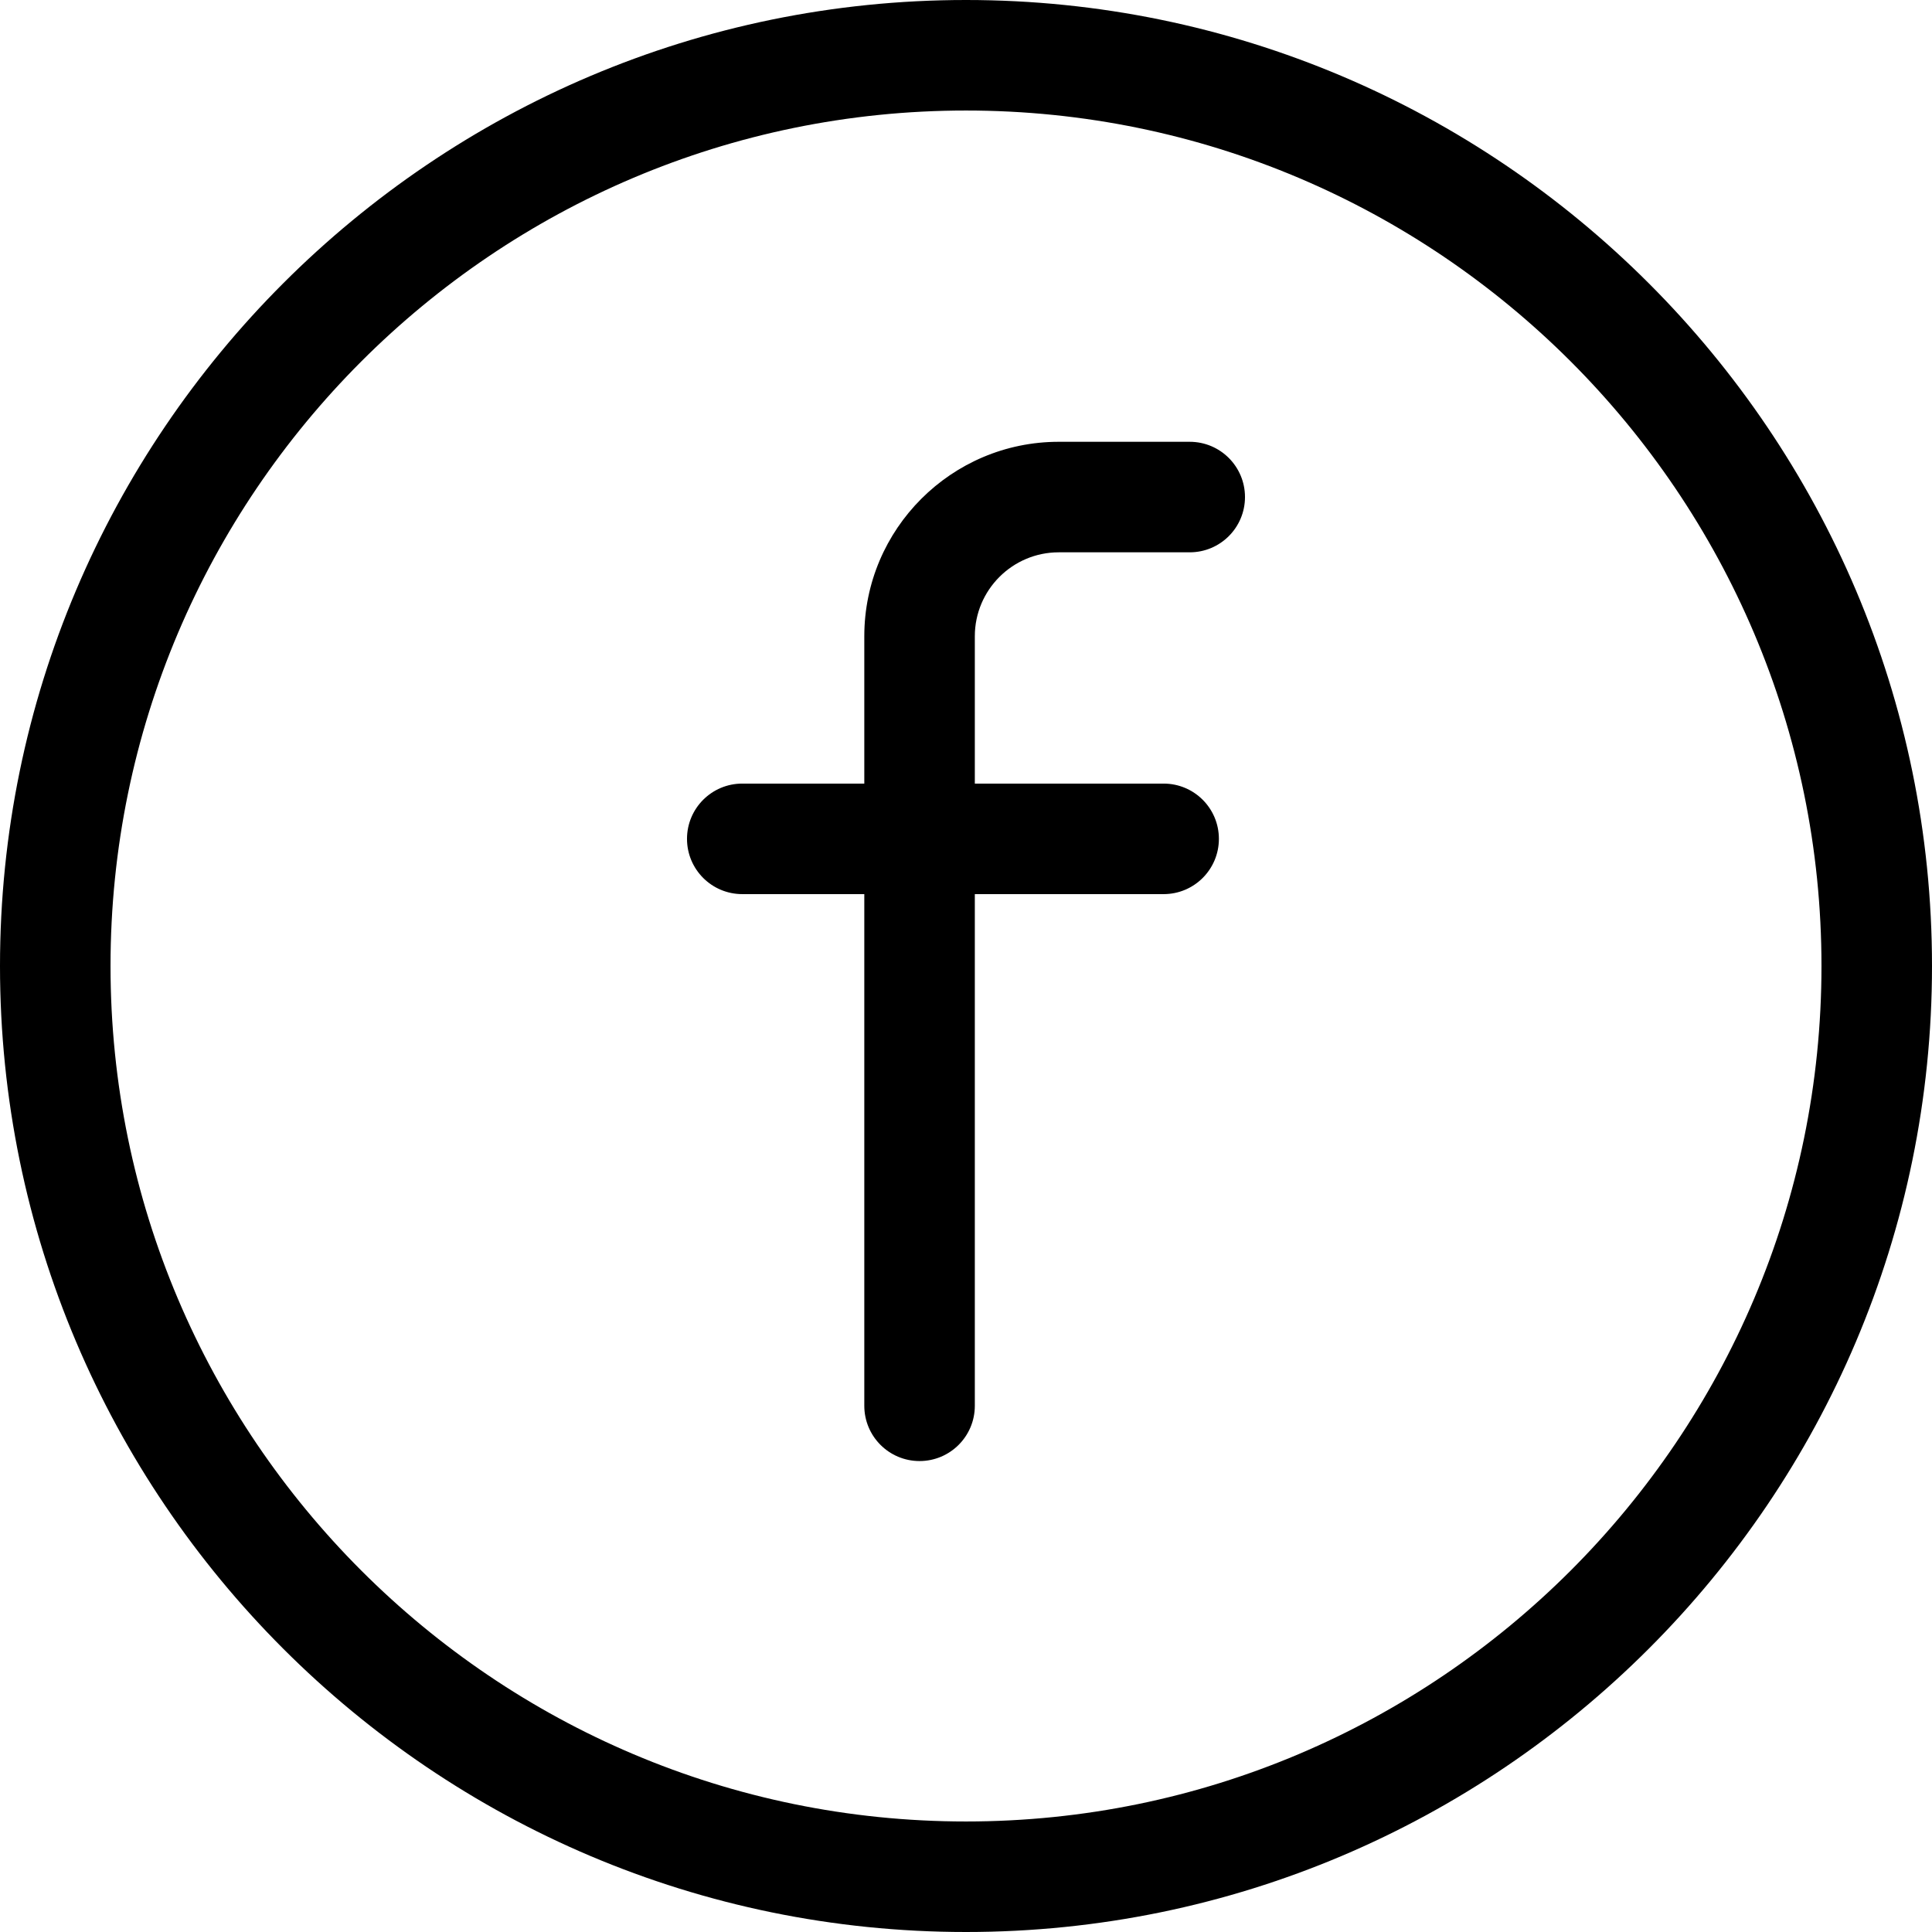
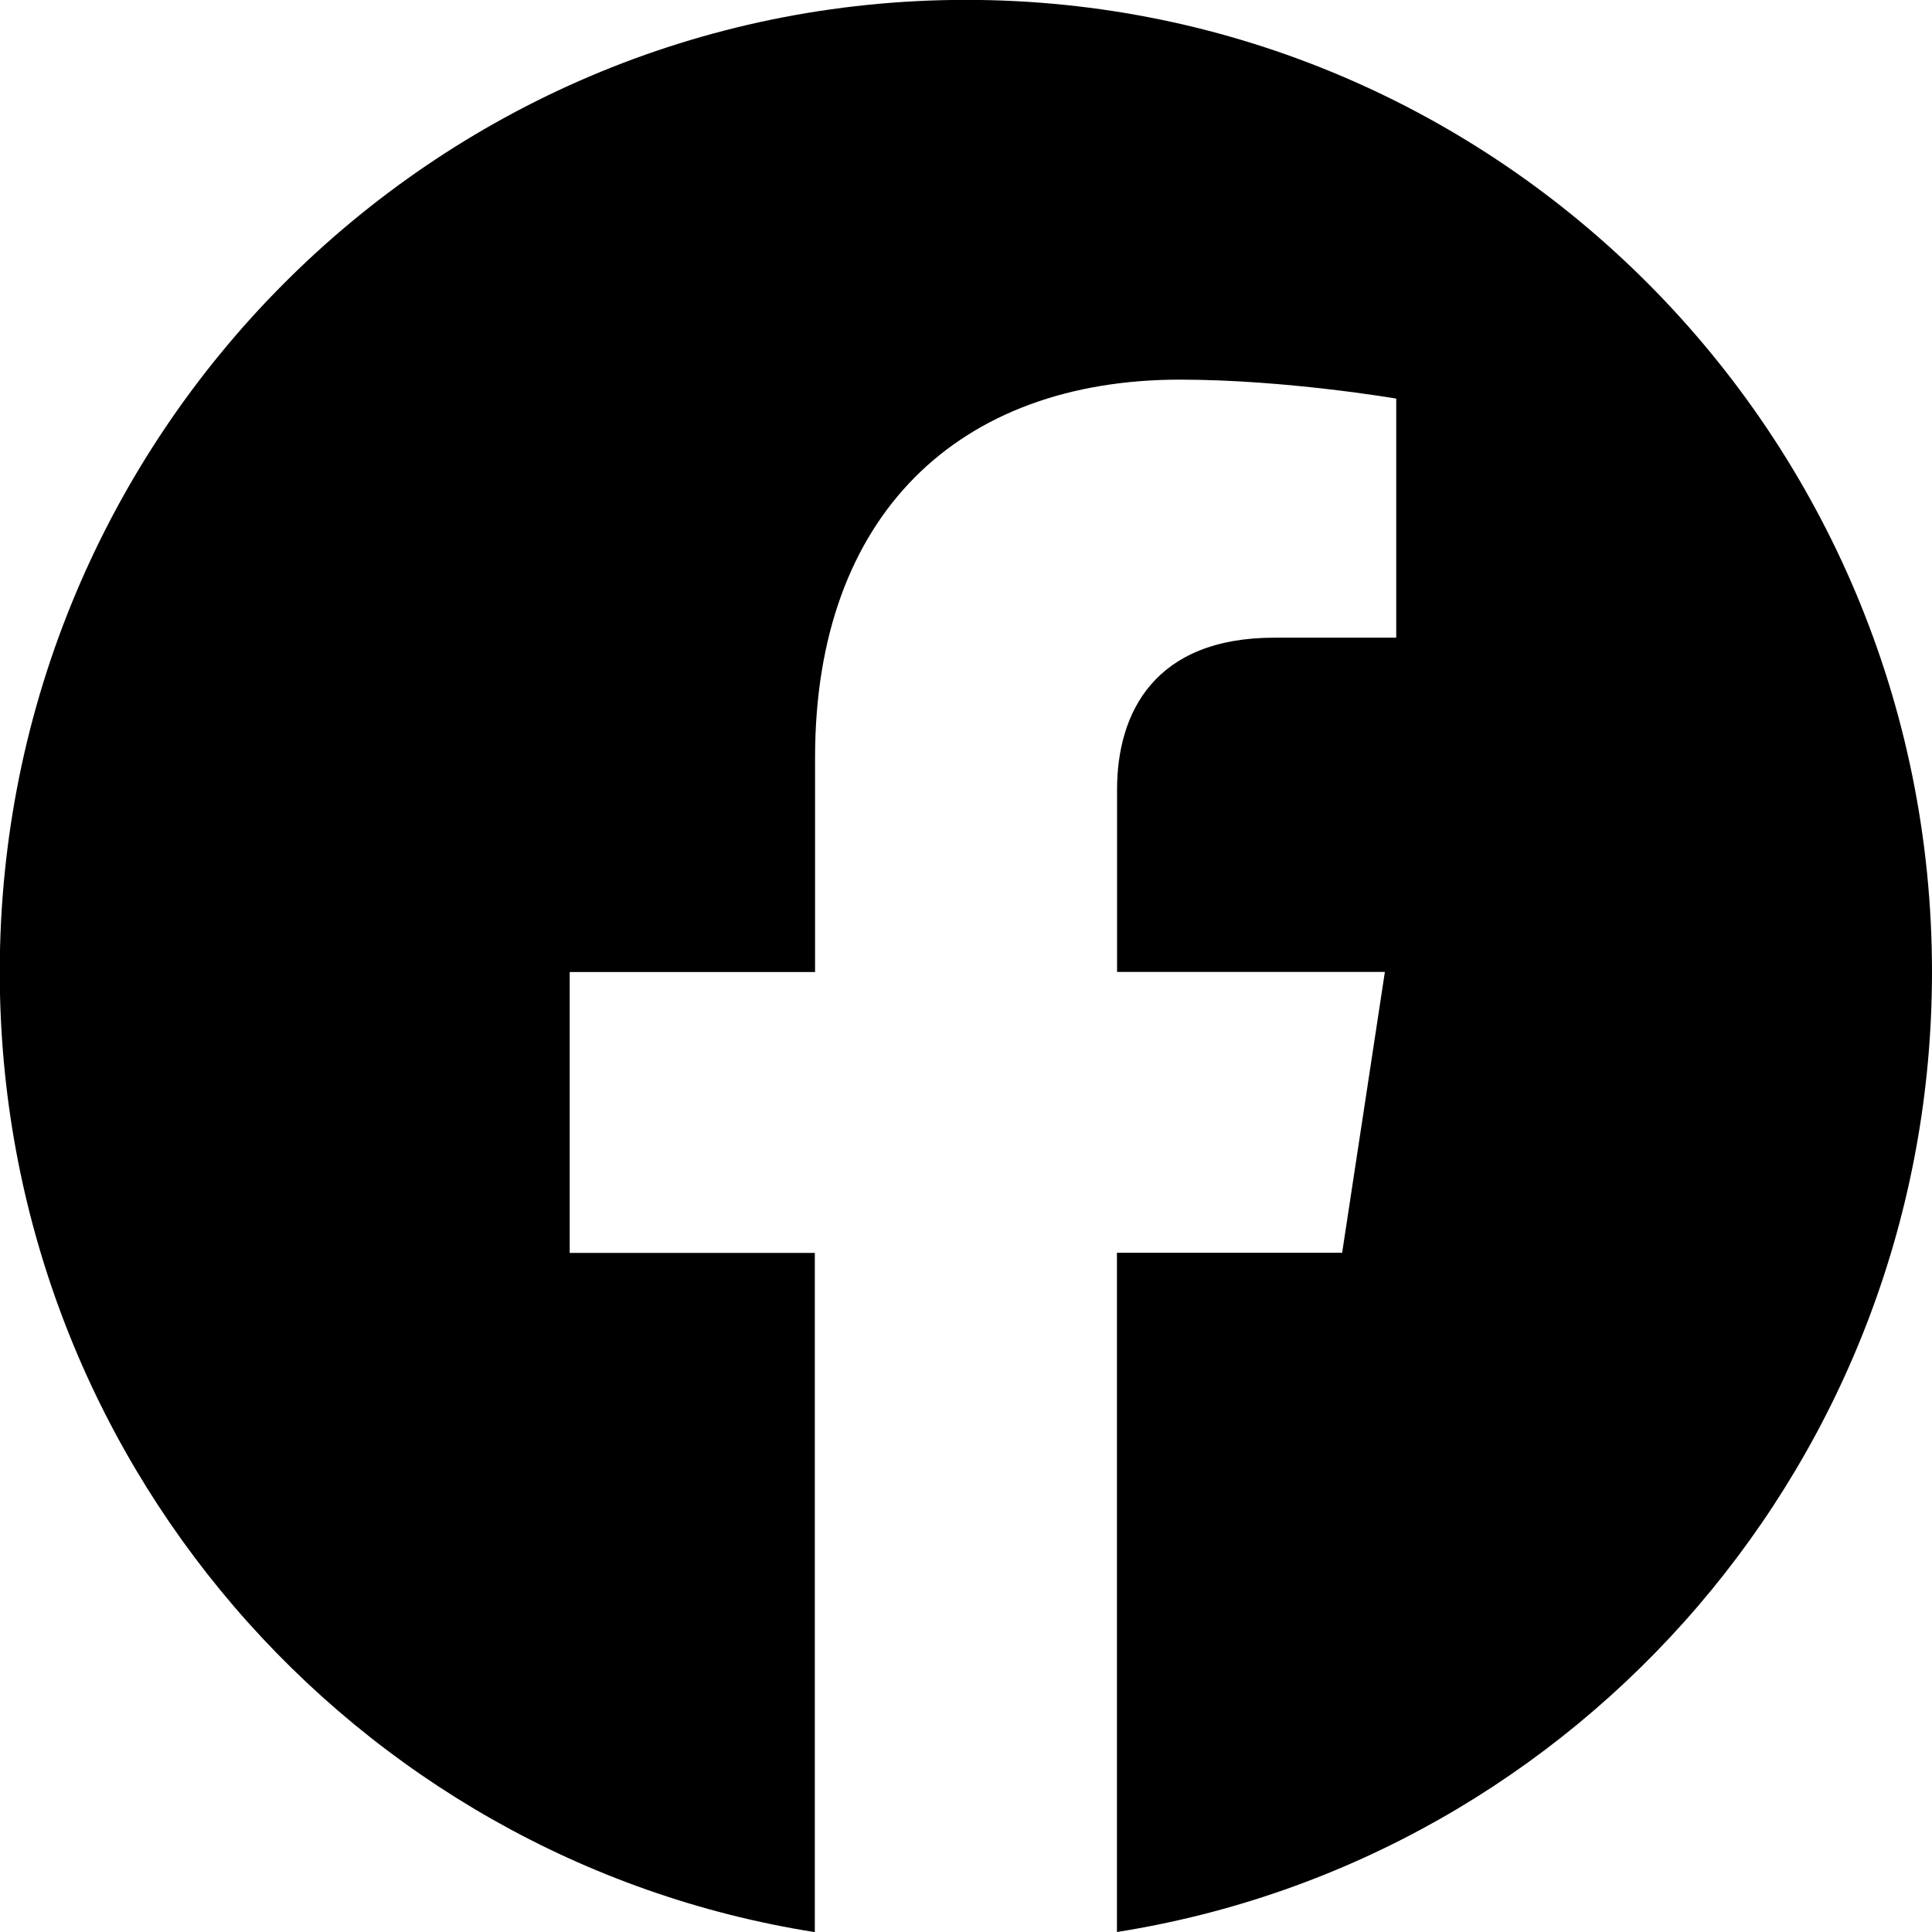
- <svg xmlns="http://www.w3.org/2000/svg" version="1.1" id="Capa_1" x="0px" y="0px" viewBox="0 0 314.652 314.652" style="enable-background:new 0 0 314.652 314.652;" xml:space="preserve">
-   <g>
-     <path d="M157.326,0C70.576,0,0,70.576,0,157.326s70.576,157.326,157.326,157.326s157.326-70.576,157.326-157.326   S244.076,0,157.326,0z M157.326,296.652C80.501,296.652,18,234.15,18,157.326S80.501,18,157.326,18s139.326,62.502,139.326,139.326   S234.151,296.652,157.326,296.652z" />
-     <path d="M193.764,71.952H172.43c-17.461,0-31.667,14.206-31.667,31.667v24h-19.875c-4.971,0-9,4.029-9,9s4.029,9,9,9h19.875v83.333   c0,4.971,4.029,9,9,9s9-4.029,9-9v-83.333h30.75c4.971,0,9-4.029,9-9s-4.029-9-9-9h-30.75v-24c0-7.536,6.131-13.667,13.667-13.667   h21.333c4.971,0,9-4.029,9-9S198.734,71.952,193.764,71.952z" />
-   </g>
+ <svg xmlns="http://www.w3.org/2000/svg" width="16" height="16" fill="currentColor" class="bi bi-facebook" viewBox="0 0 16 16">
+   <path d="M16 8.049c0-4.446-3.582-8.05-8-8.05C3.58 0-.002 3.603-.002 8.05c0 4.017 2.926 7.347 6.75 7.951v-5.625h-2.03V8.05H6.75V6.275c0-2.017 1.195-3.131 3.022-3.131.876 0 1.791.157 1.791.157v1.98h-1.009c-.993 0-1.303.621-1.303 1.258v1.51h2.218l-.354 2.326H9.25V16c3.824-.604 6.75-3.934 6.75-7.951z" />
</svg>
